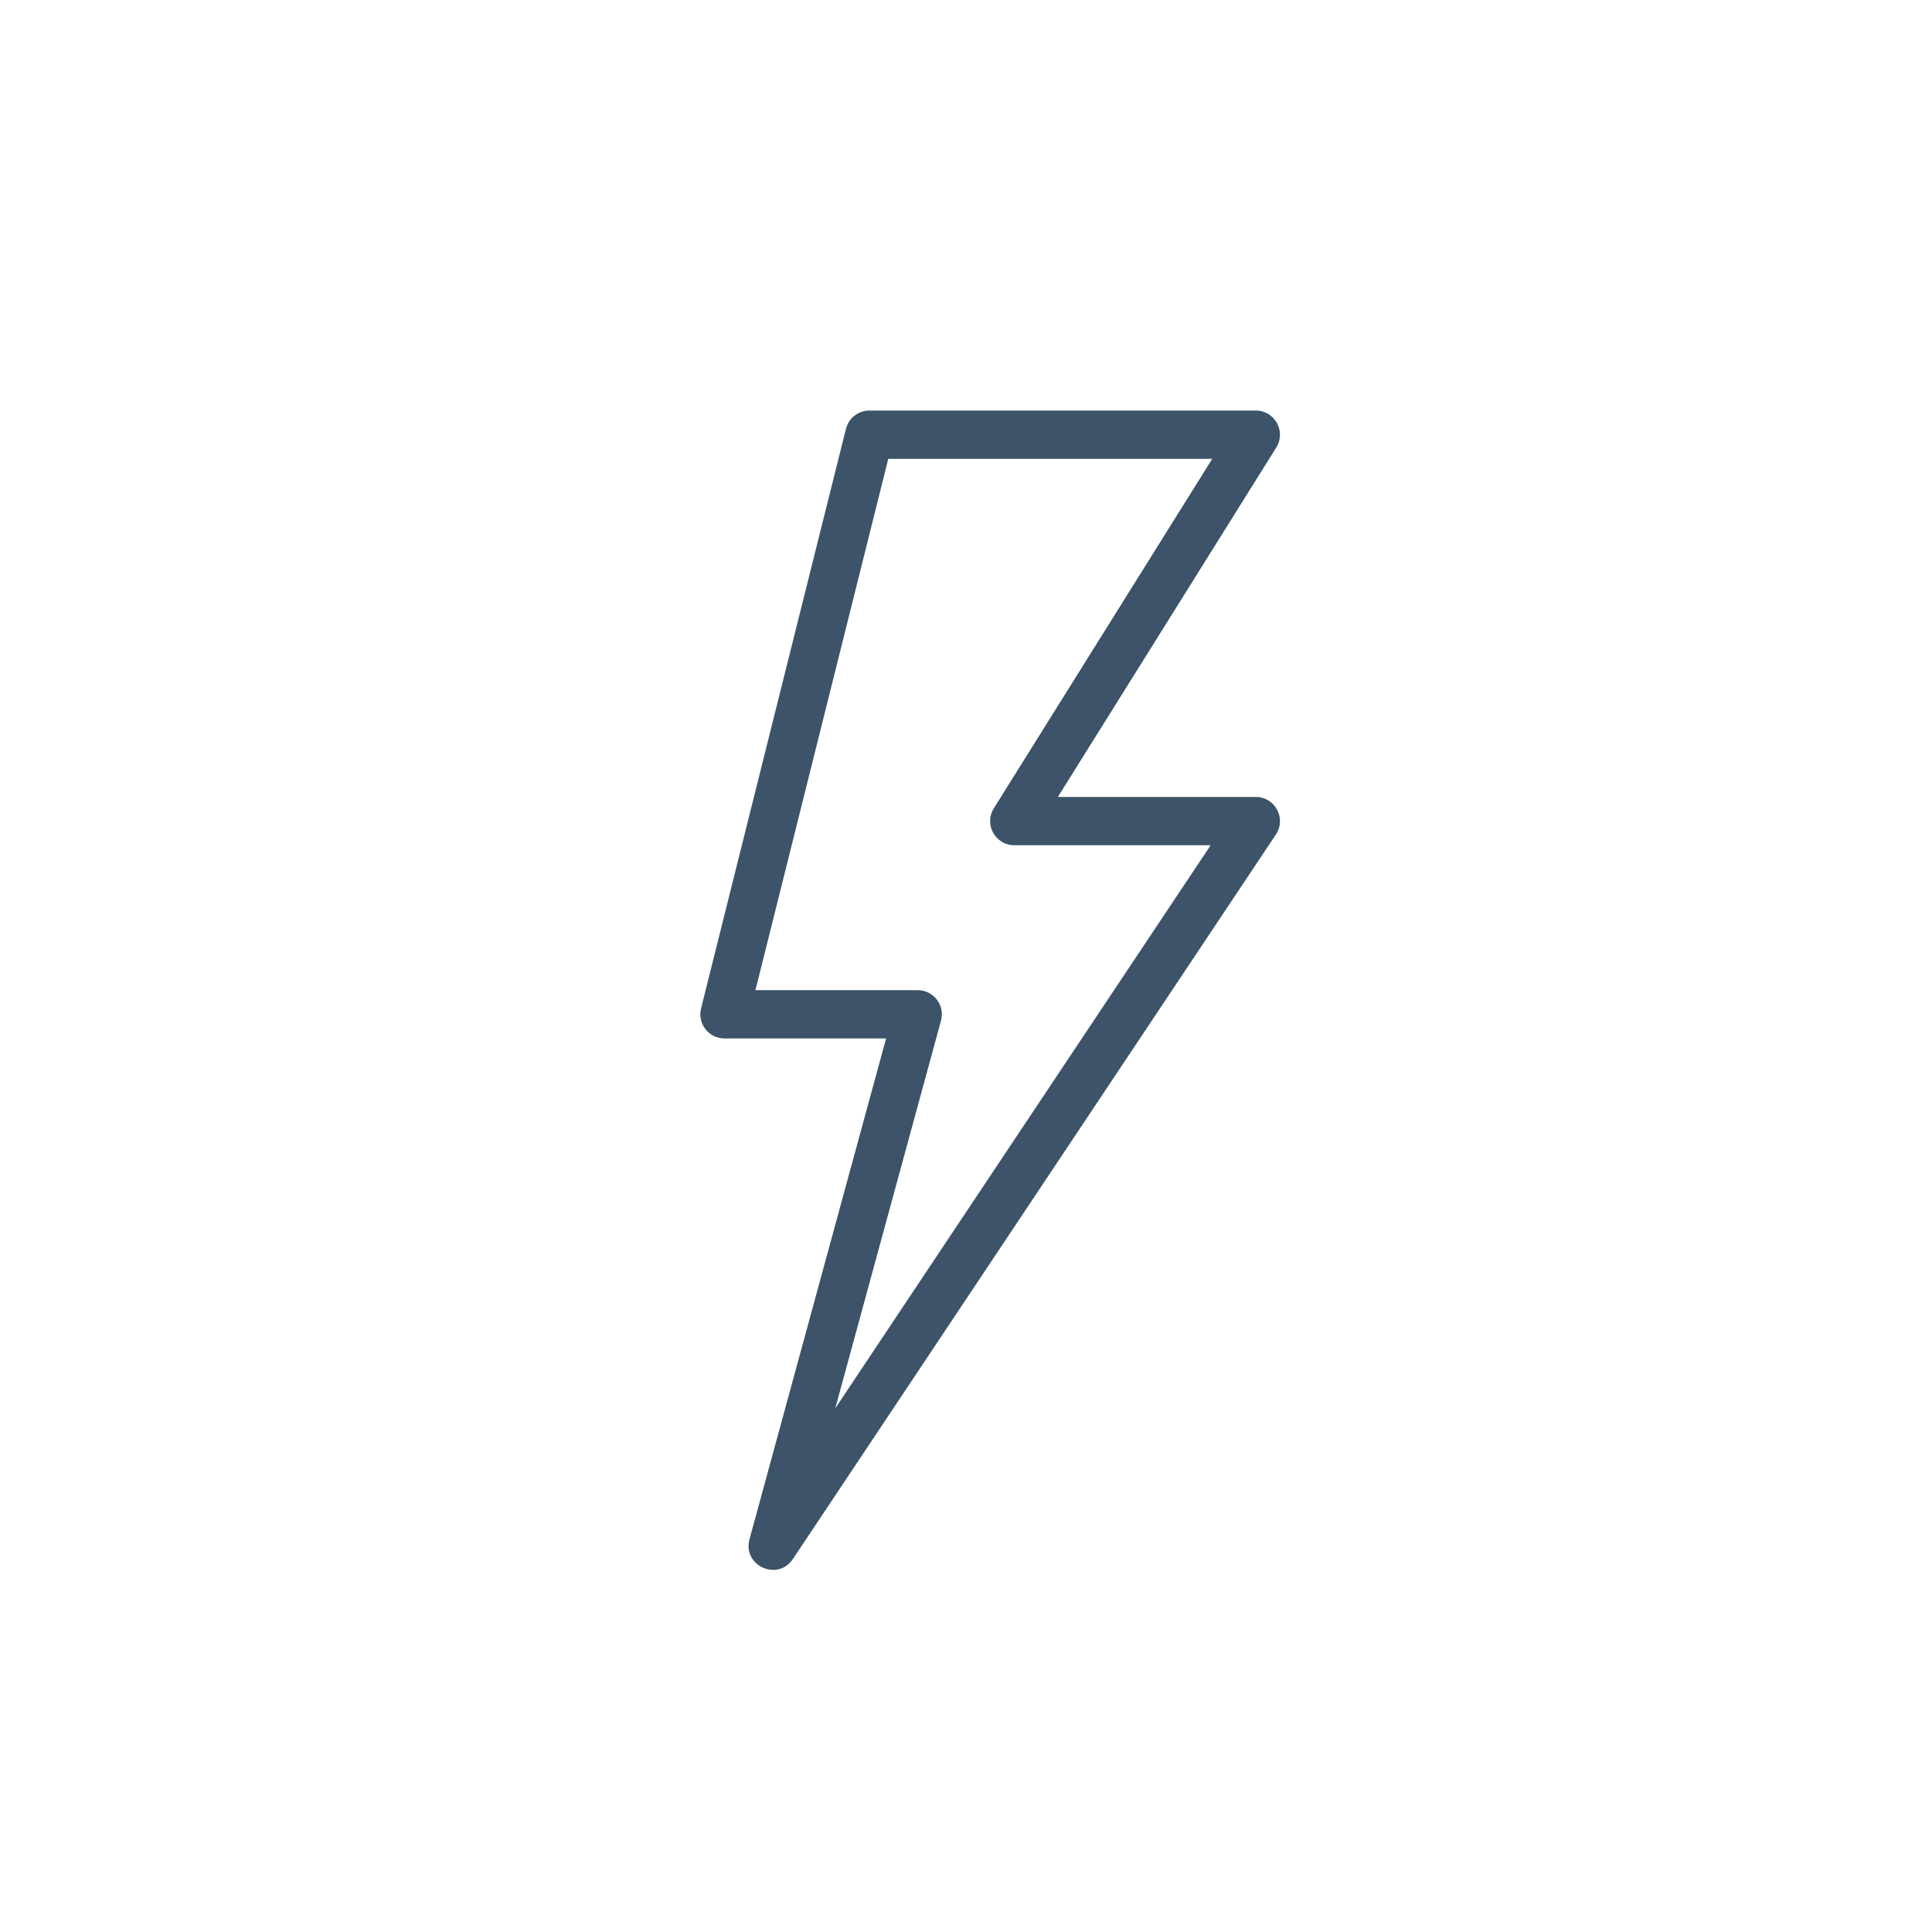
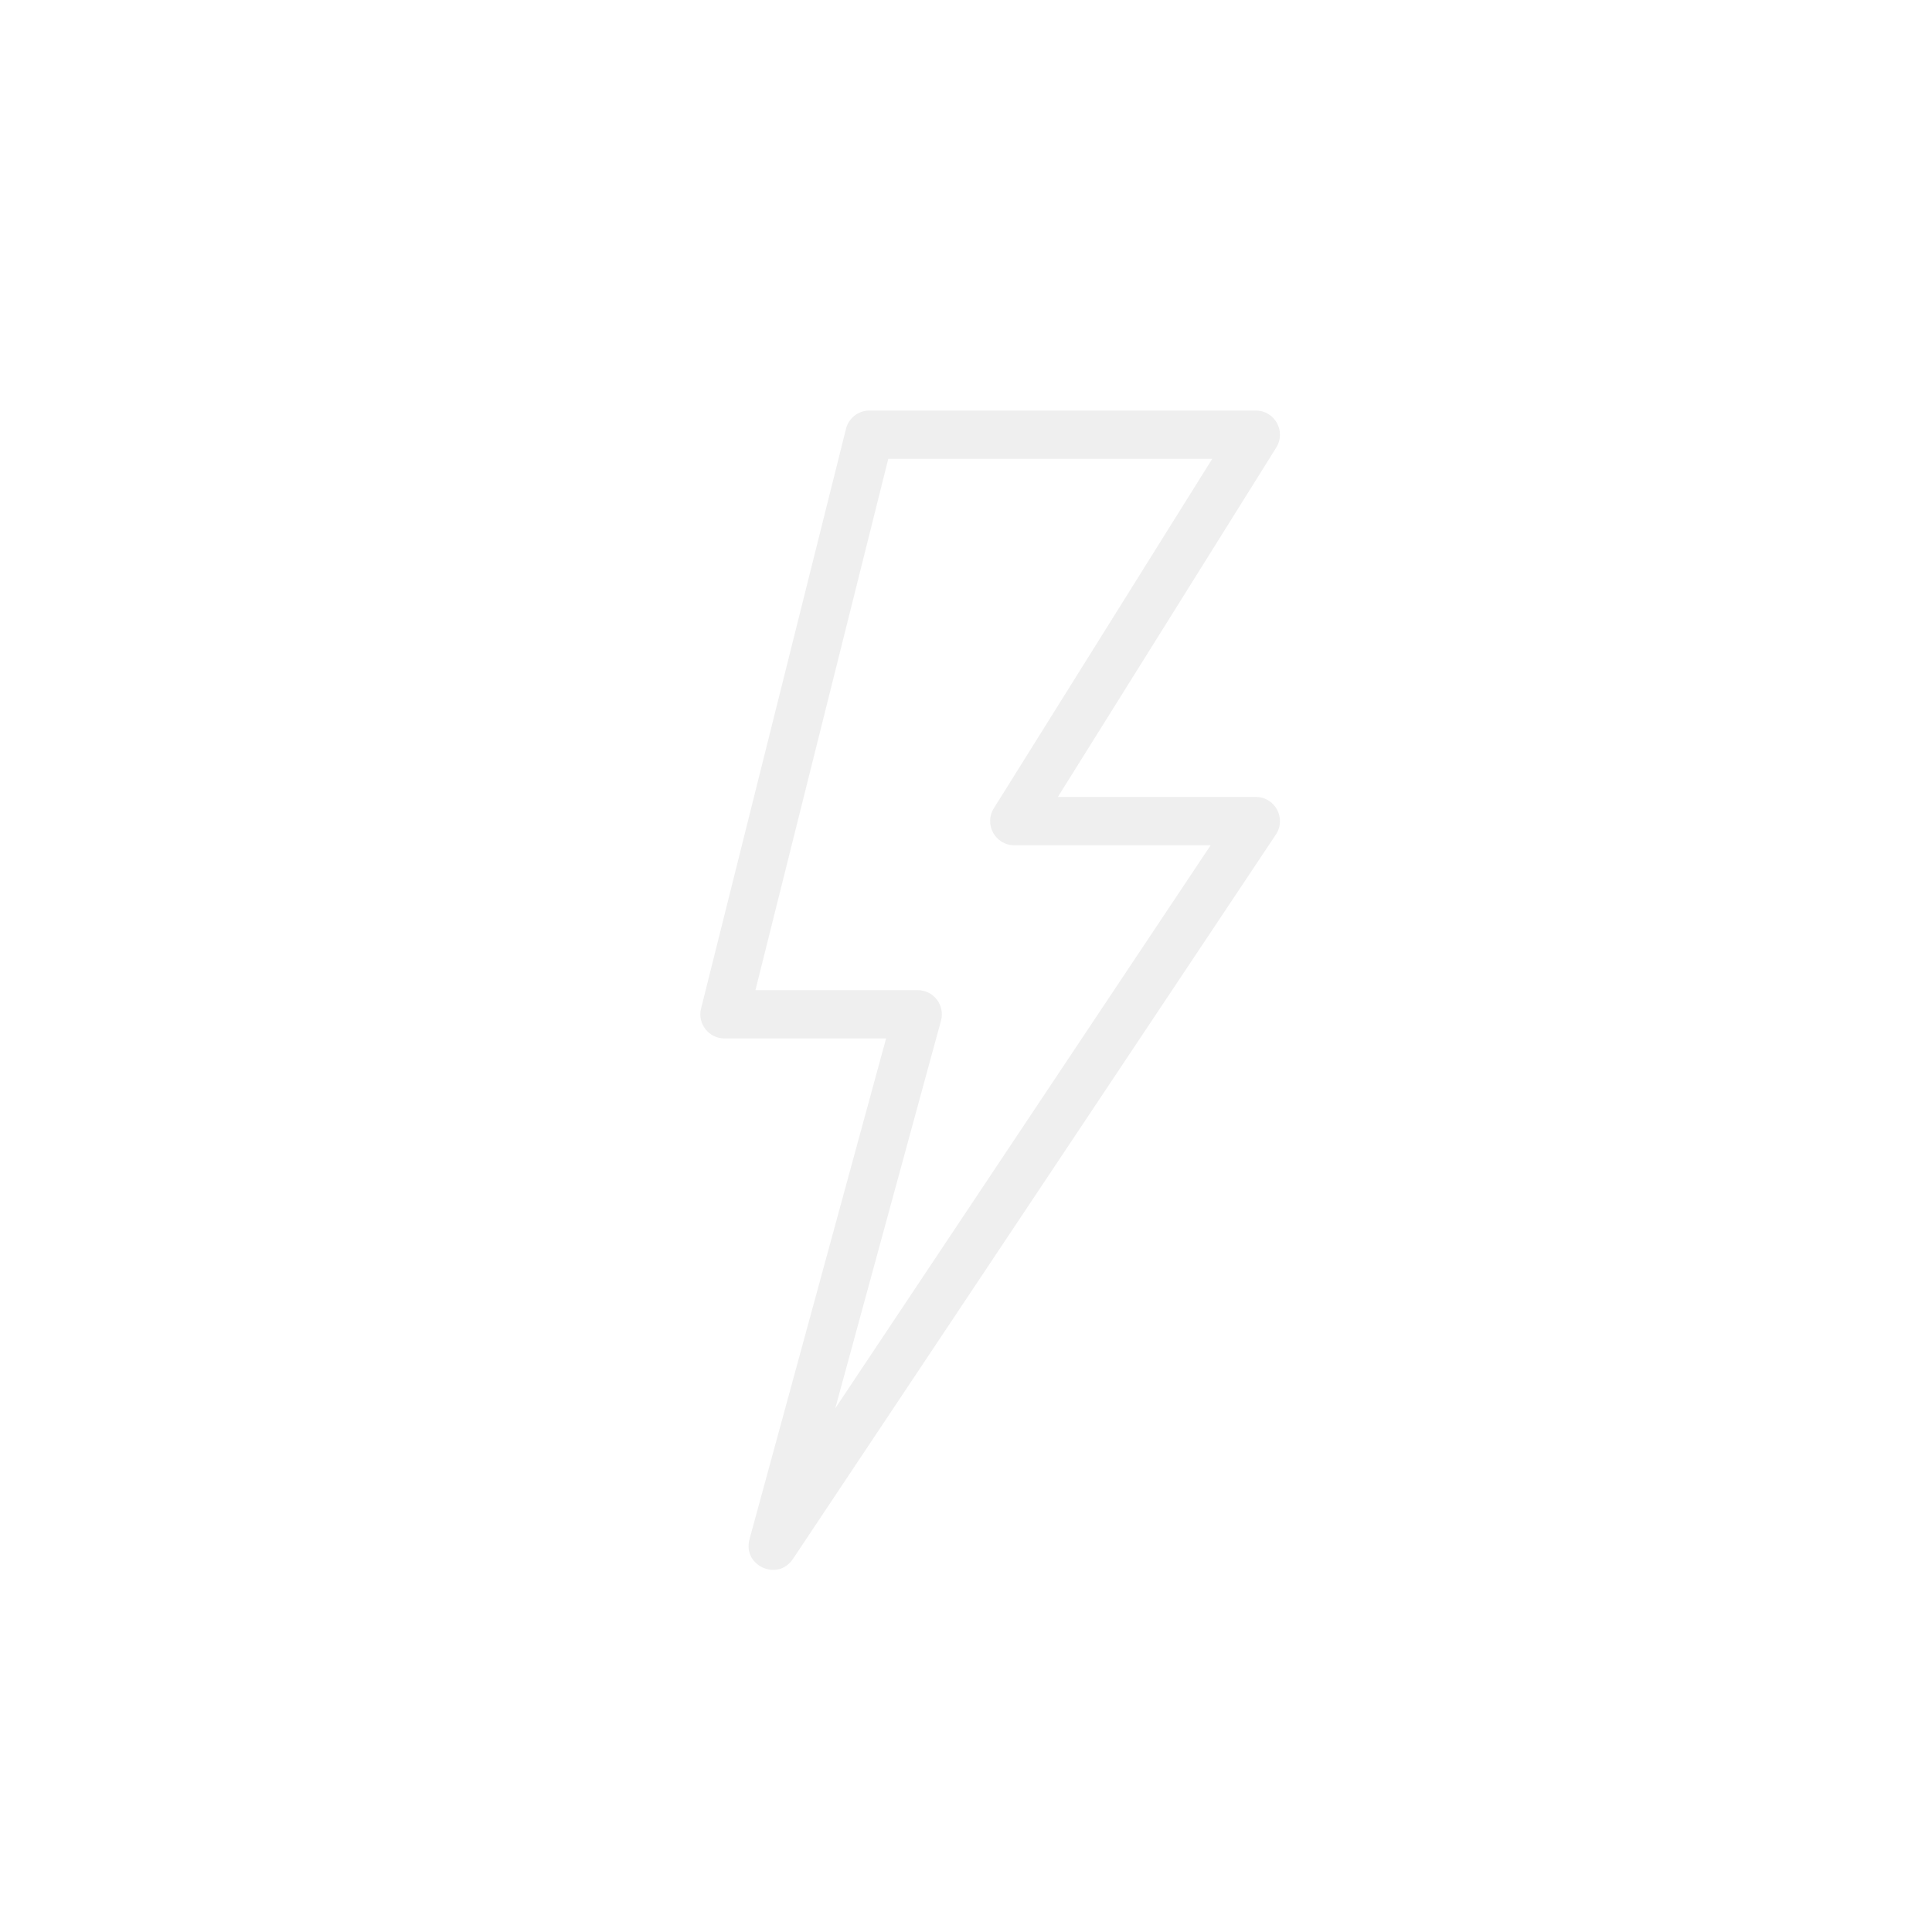
<svg xmlns="http://www.w3.org/2000/svg" width="48px" height="48px" viewBox="-17 -17 80 80" version="1.1">
  <defs />
  <g id="Page-1" stroke="none" stroke-width="1" fill="none" fill-rule="evenodd">
-     <g id="ic-lighting-talks" fill-rule="nonzero" fill="#3C5369">
+     <g id="ic-lighting-talks" fill-rule="nonzero" fill="#EFEFEF">
      <path d="M33.131,18 L25,18 C24.215,18 23.736,17.136 24.152,16.47 L33.196,2 L19.781,2 L14.281,24 L21,24 C21.659,24 22.138,24.627 21.965,25.263 L17.586,41.318 L33.131,18 Z M35,16 C35.799,16 36.275,16.89 35.832,17.555 L15.832,47.555 C15.203,48.499 13.737,47.831 14.035,46.737 L19.691,26 L13,26 C12.349,26 11.872,25.389 12.03,24.757 L18.03,0.757 C18.141,0.312 18.541,0 19,0 L35,0 C35.785,0 36.264,0.864 35.848,1.53 L26.804,16 L35,16 Z" id="Shape" />
    </g>
  </g>
</svg>
